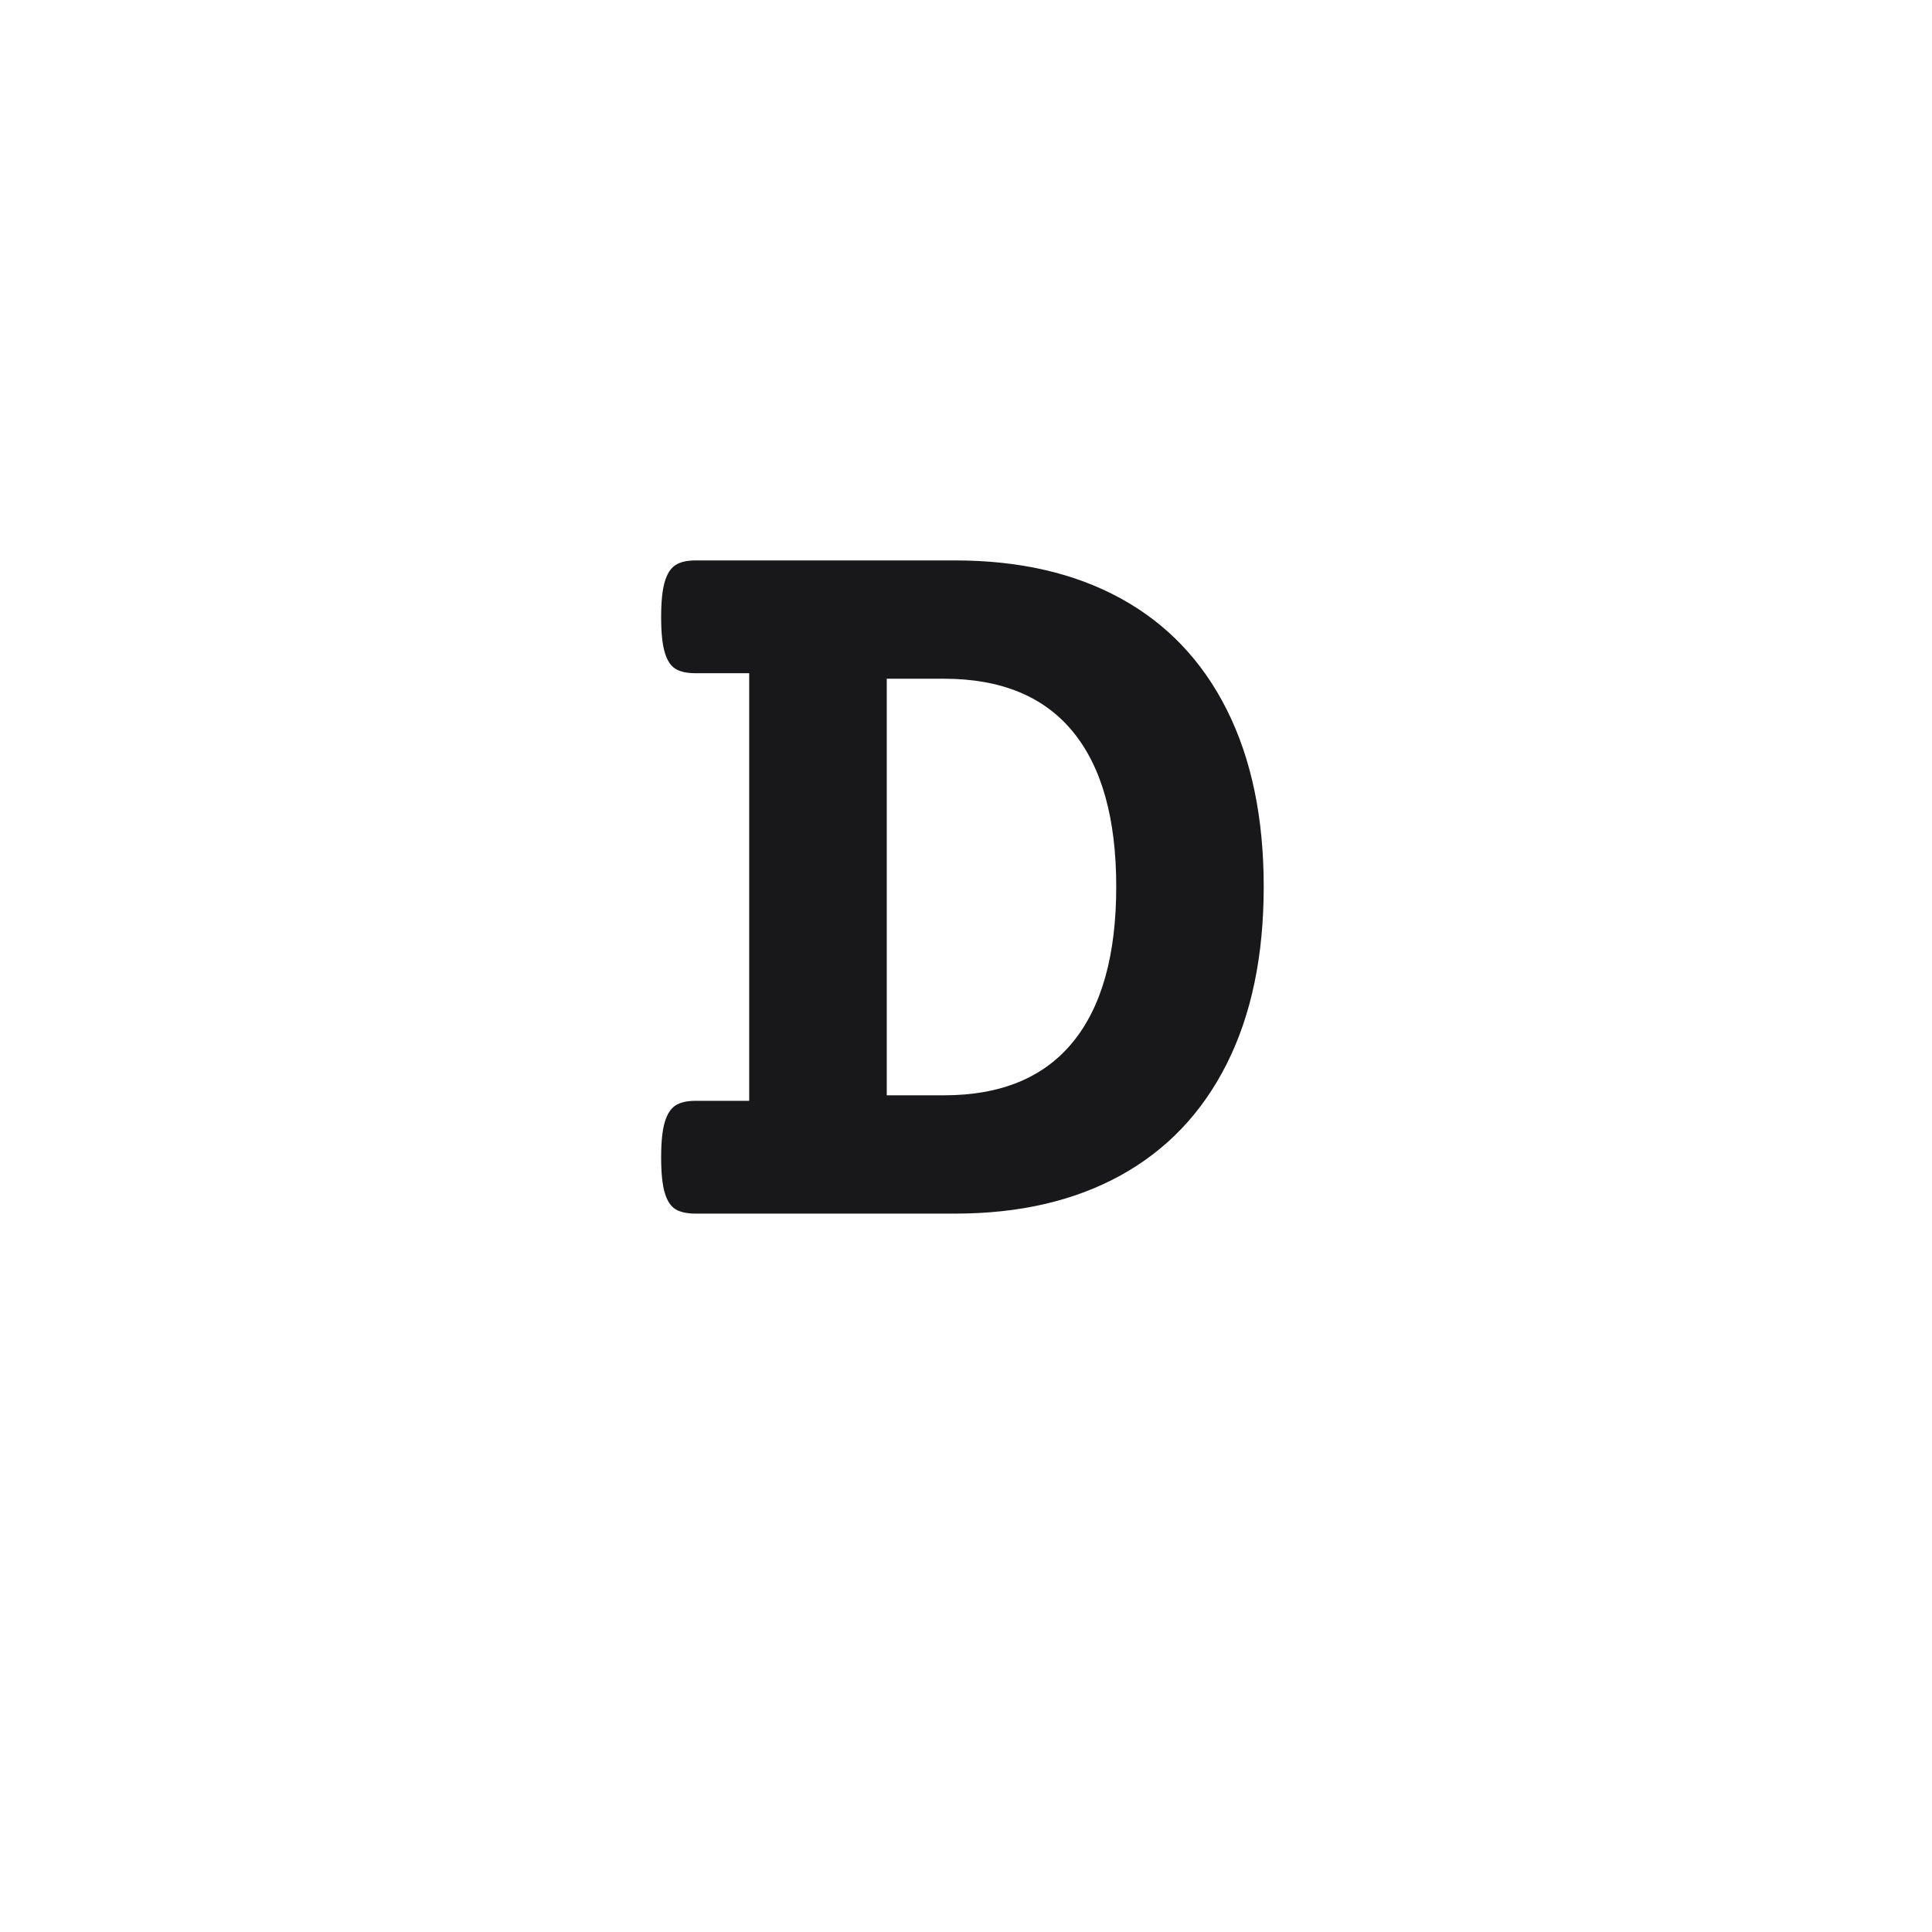
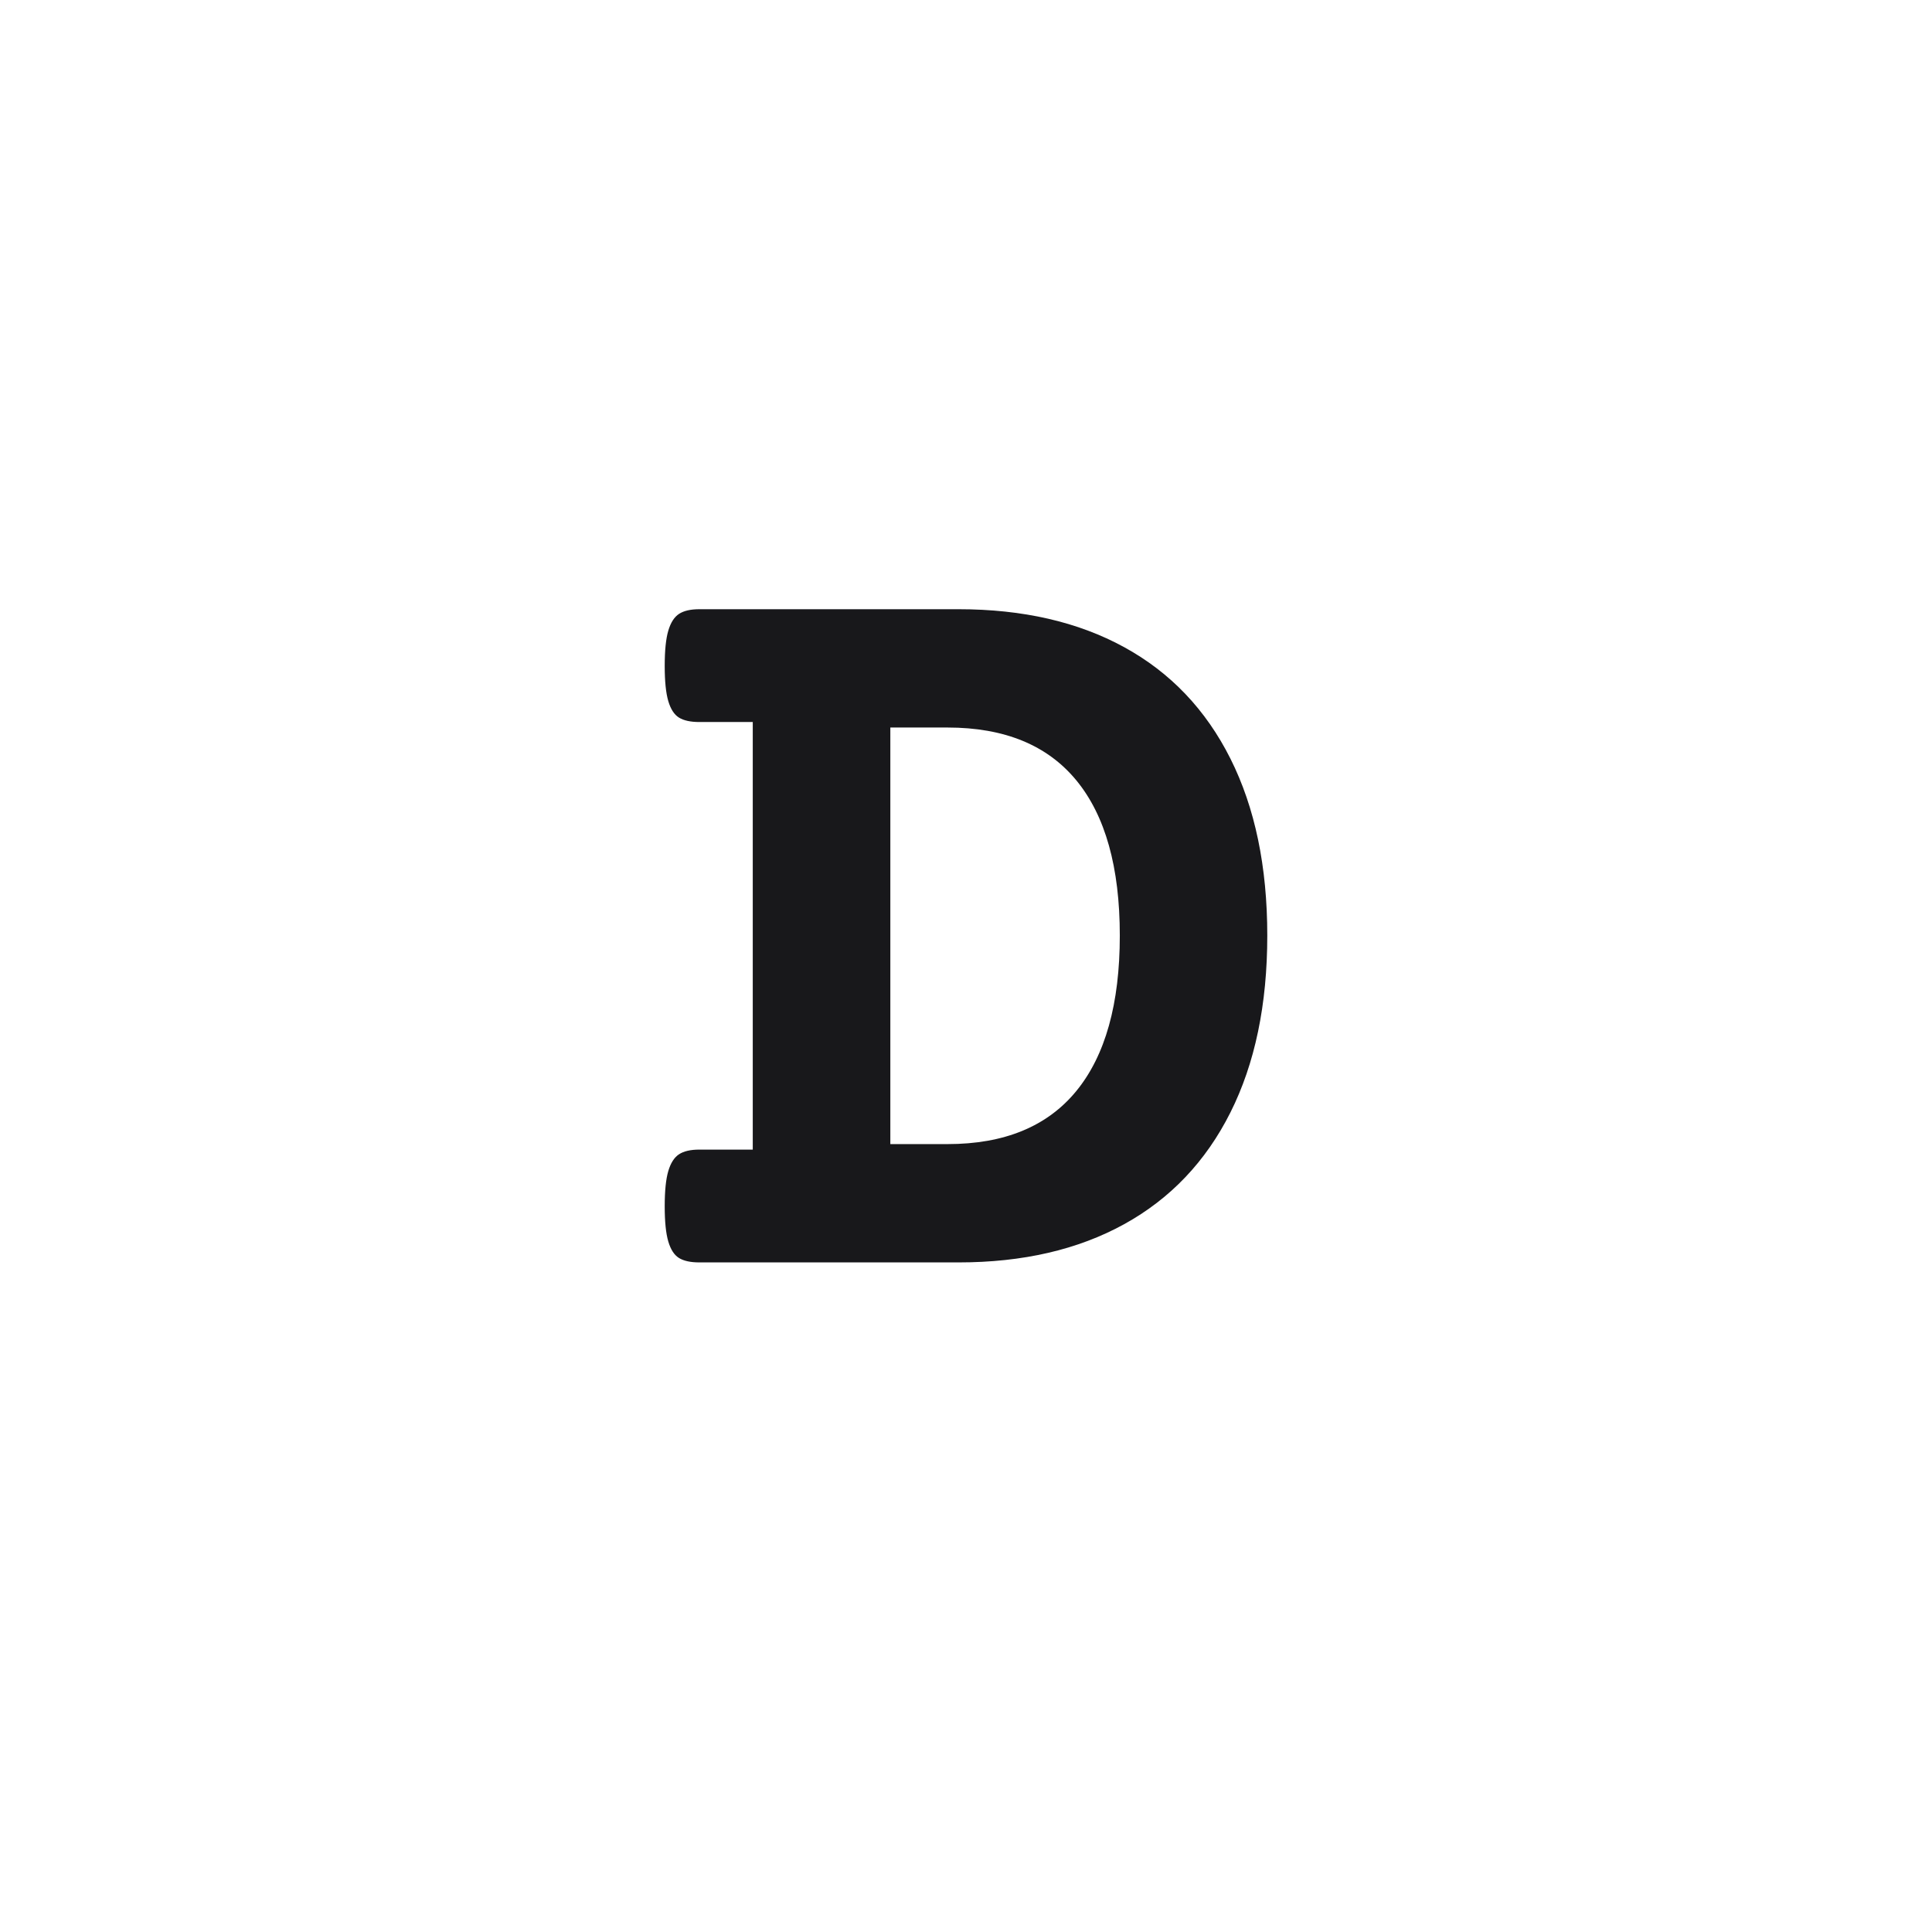
<svg xmlns="http://www.w3.org/2000/svg" width="512" height="512" viewBox="0 0 512 512">
  <defs>
    <filter id="shadow" x="-20%" y="-20%" width="140%" height="140%">
      <feDropShadow dx="0" dy="18" stdDeviation="22" flood-color="#000" flood-opacity="0.55" />
    </filter>
    <radialGradient id="glow" cx="50%" cy="50%" r="50%">
      <stop offset="0" stop-color="#c8553d" stop-opacity="0.30" />
      <stop offset="1" stop-color="#c8553d" stop-opacity="0" />
    </radialGradient>
    <linearGradient id="fadeL" x1="0" x2="1">
      <stop offset="0" stop-color="#18181b" stop-opacity="0" />
      <stop offset="1" stop-color="#18181b" stop-opacity="1" />
    </linearGradient>
    <linearGradient id="fadeR" x1="1" x2="0">
      <stop offset="0" stop-color="#18181b" stop-opacity="0" />
      <stop offset="1" stop-color="#18181b" stop-opacity="1" />
    </linearGradient>
  </defs>
  <g transform="translate(0 0) scale(1.0)">
-     <path fill="#18181b" transform="matrix(0.145833 0 0 -0.145833 166.46 321.62)" d="M1155 594Q1155 406 1088 272.5Q1021 139 895 69.5Q769 0 594 0H123Q99 0 86 8Q73 16 66.5 38Q60 60 60 102Q60 144 66.5 166Q73 188 86 196.5Q99 205 123 205H220V982H123Q99 982 86 990Q73 998 66.5 1020Q60 1042 60 1084Q60 1126 66.5 1148Q73 1170 86 1178.5Q99 1187 123 1187H594Q769 1187 895 1118Q1021 1049 1088 915.5Q1155 782 1155 594ZM470 215H574Q729 215 808 311.5Q887 408 887 594Q887 780 808 876Q729 972 574 972H470Z" />
+     <path fill="#18181b" transform="matrix(0.145833 0 0 -0.145833 167.406 334.552)" d="M1155 594Q1155 406 1088 272.5Q1021 139 895 69.5Q769 0 594 0H123Q99 0 86 8Q73 16 66.5 38Q60 60 60 102Q60 144 66.5 166Q73 188 86 196.5Q99 205 123 205H220V982H123Q99 982 86 990Q73 998 66.5 1020Q60 1042 60 1084Q60 1126 66.5 1148Q73 1170 86 1178.5Q99 1187 123 1187H594Q769 1187 895 1118Q1021 1049 1088 915.5Q1155 782 1155 594ZM470 215H574Q729 215 808 311.5Q887 408 887 594Q887 780 808 876Q729 972 574 972H470Z" />
  </g>
</svg>
